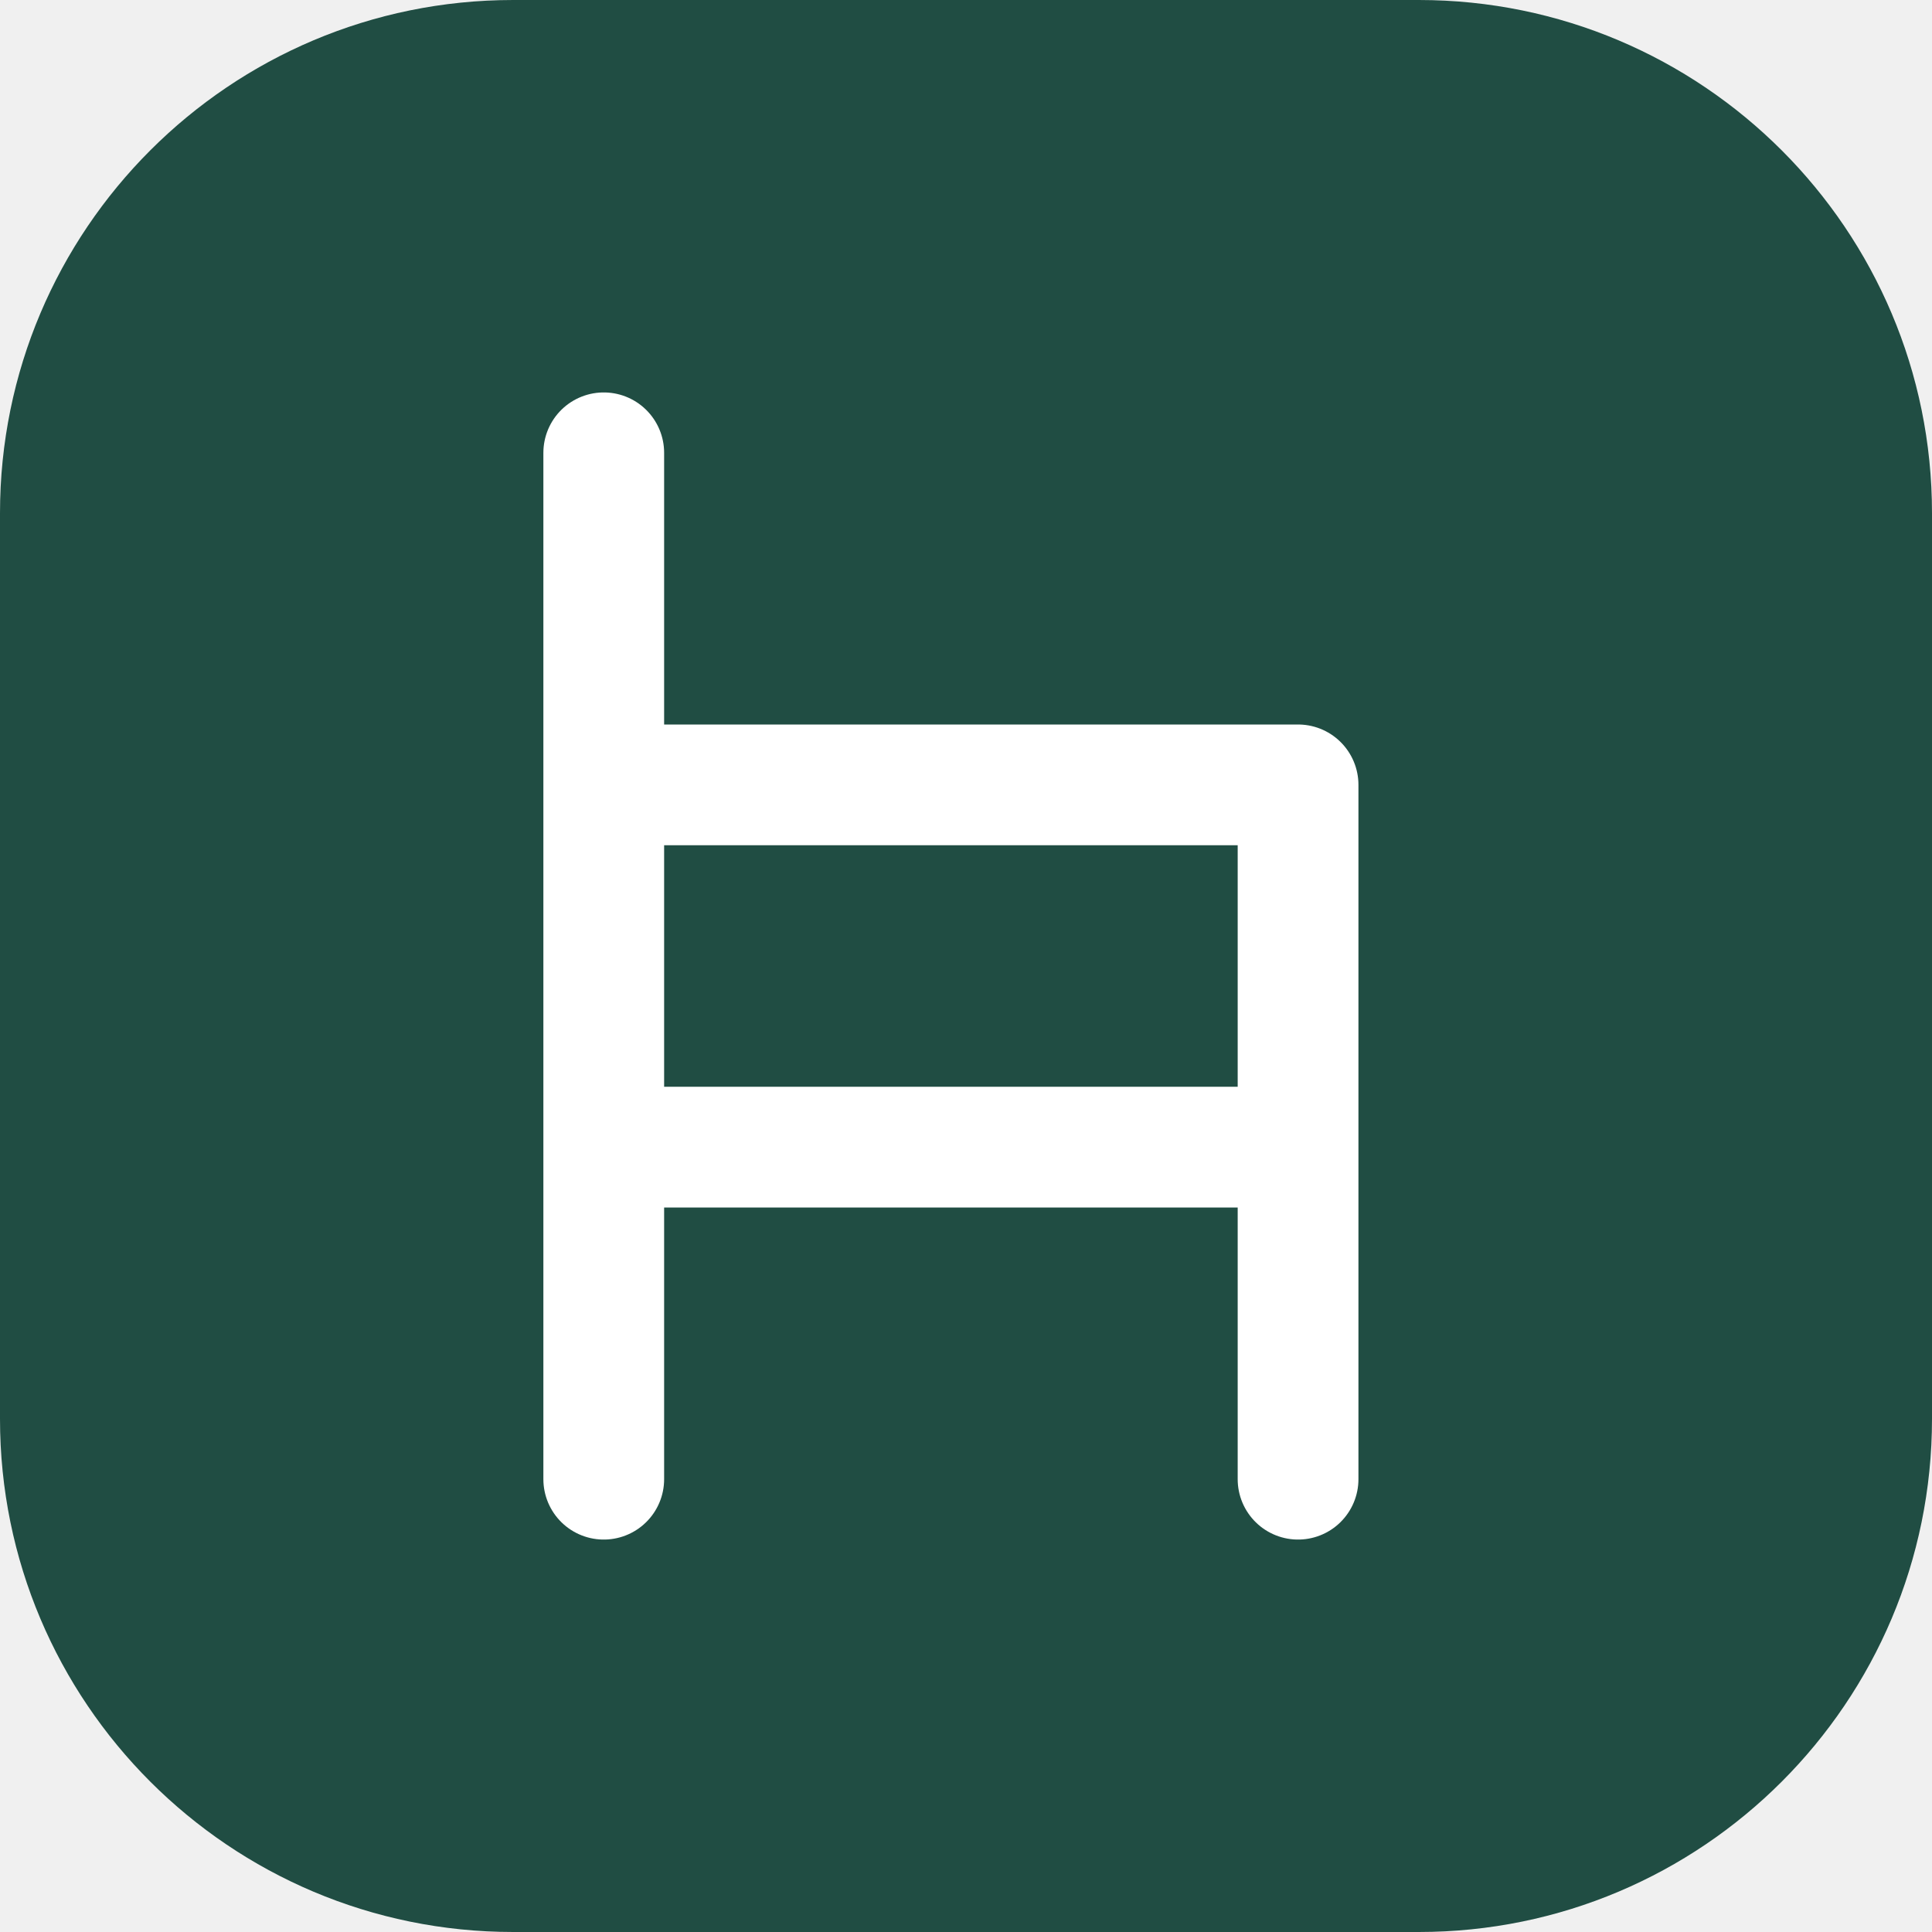
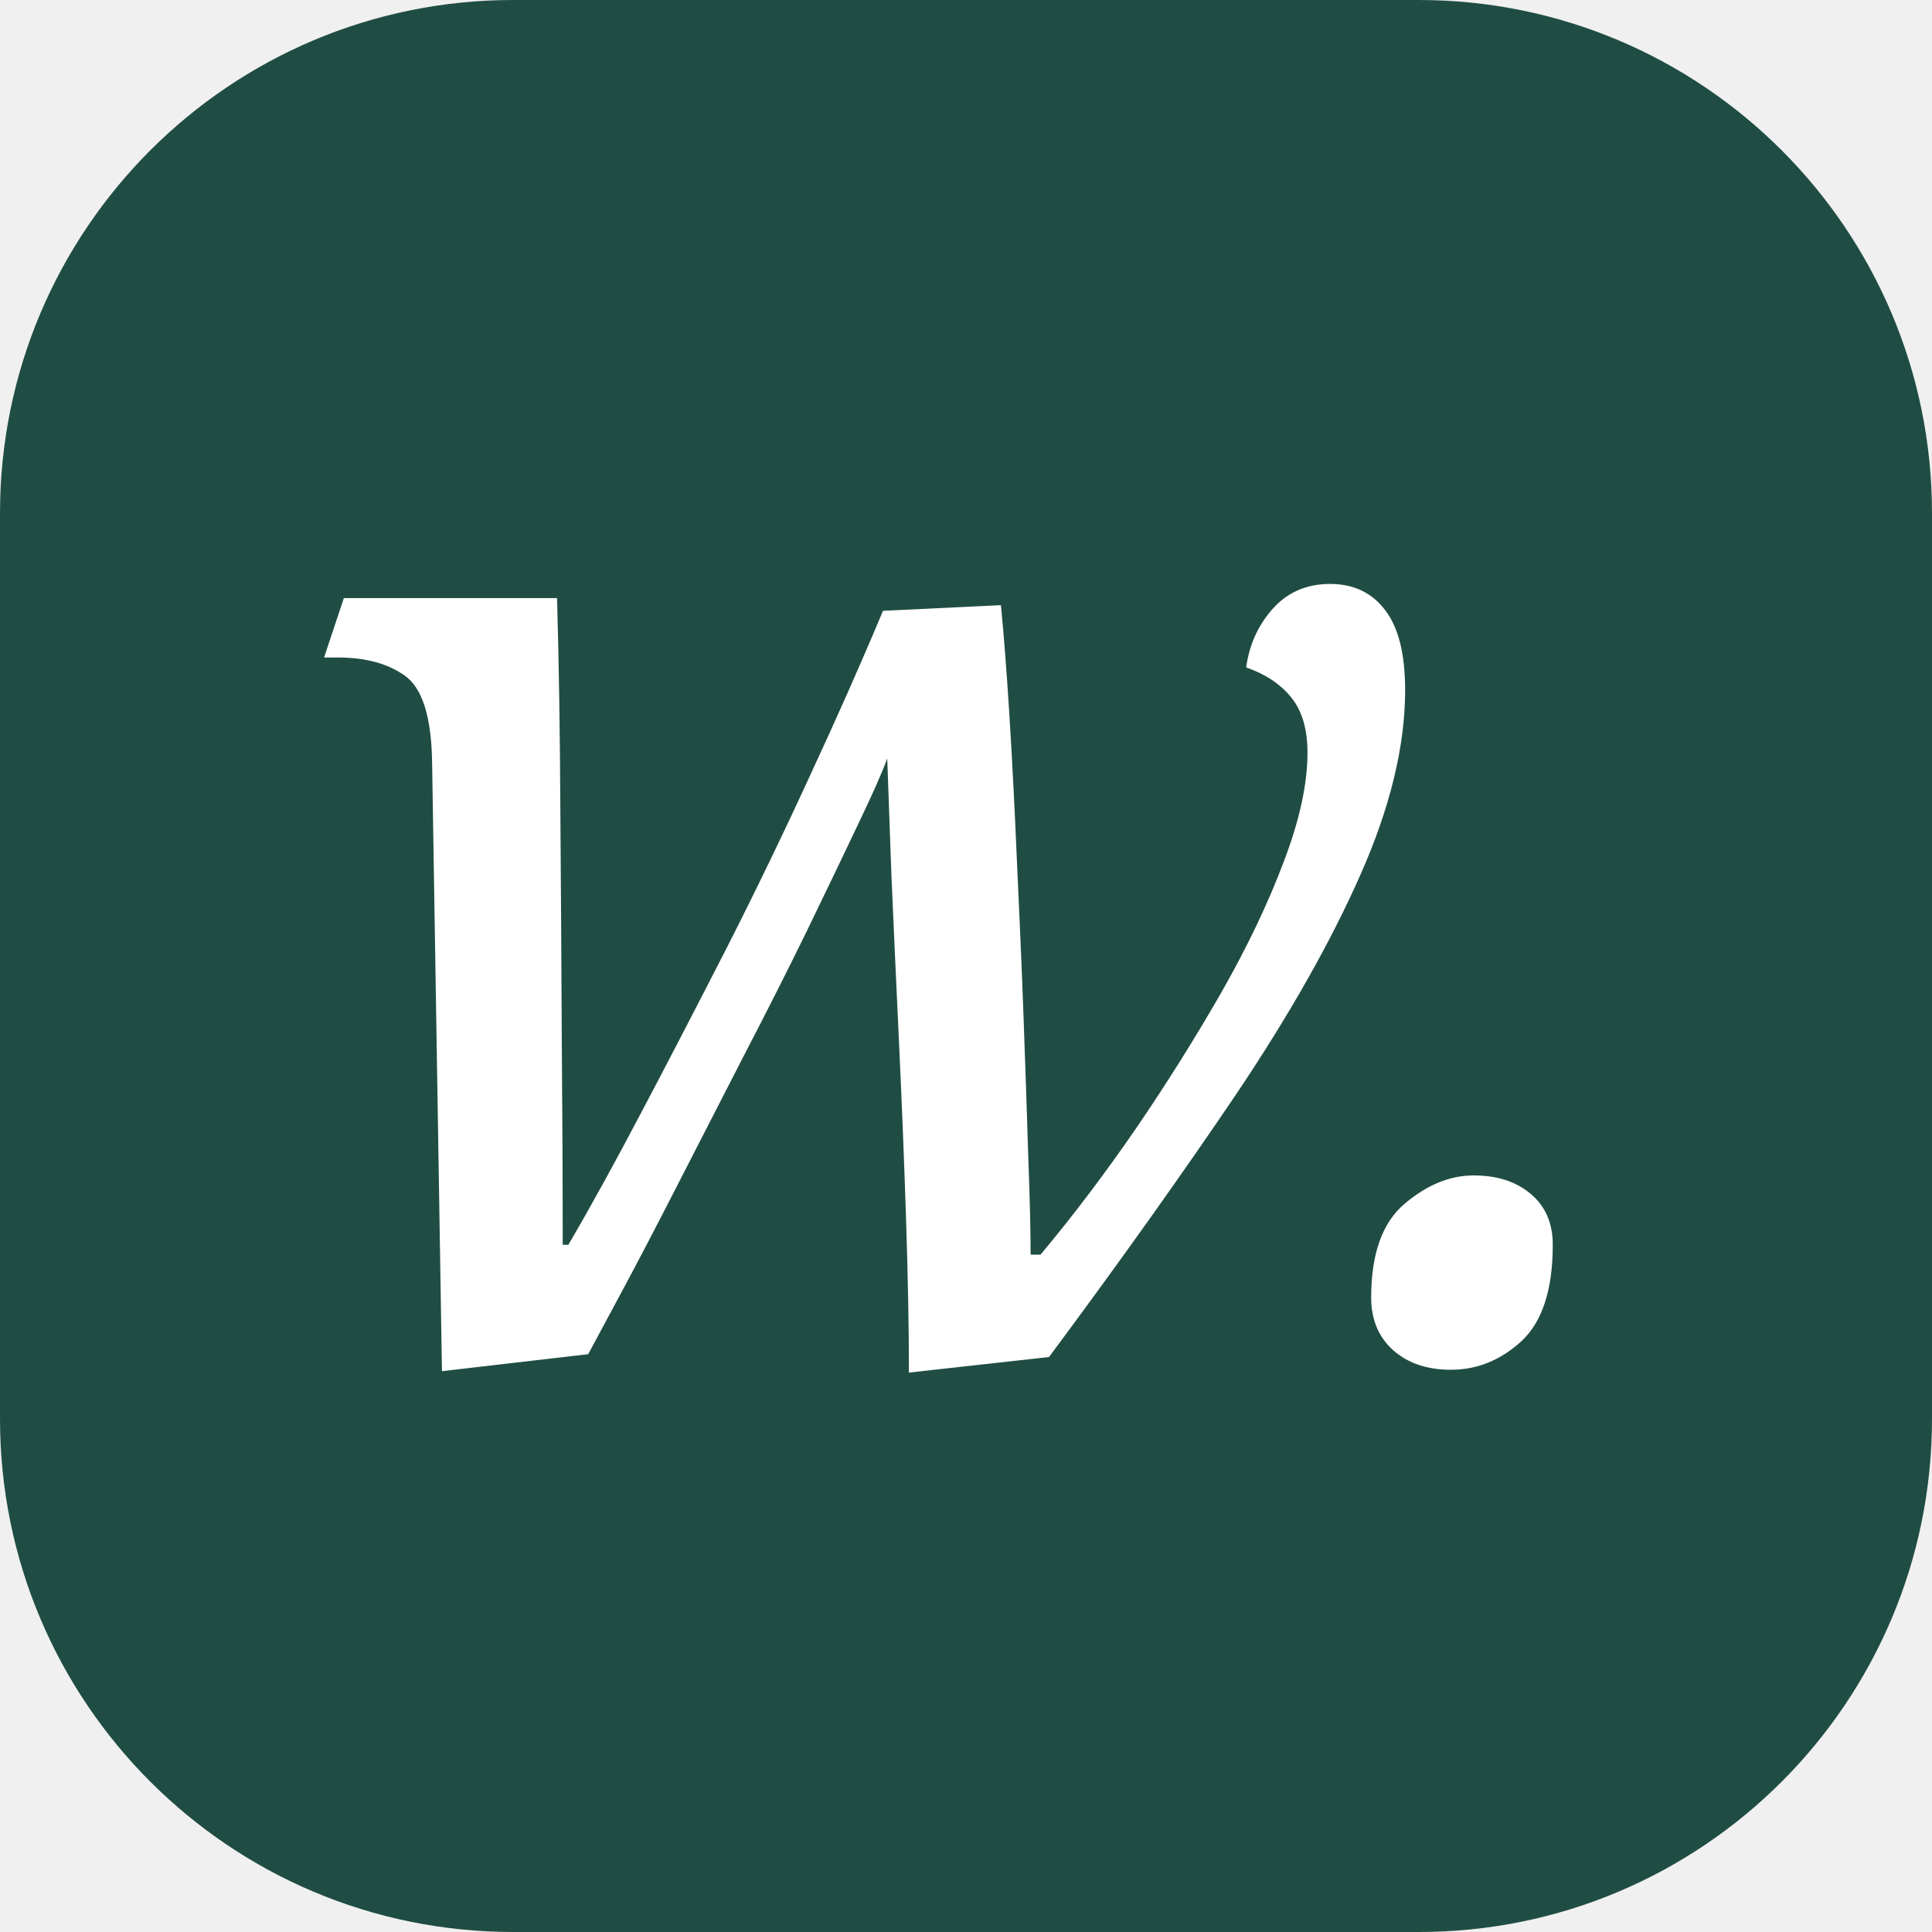
<svg xmlns="http://www.w3.org/2000/svg" viewBox="0 0 64 64">
  <rect width="64" height="64" rx="17" fill="#204d43" />
-   <path d="M20 15v34m0-23h23M20 38h23M43 26v23" fill="none" stroke="#fff" stroke-width="4" stroke-linecap="round" />
+   <text x="9" y="45" fill="#fff" font-family="Georgia,serif" font-size="47" font-style="italic">w.</text>
</svg>
